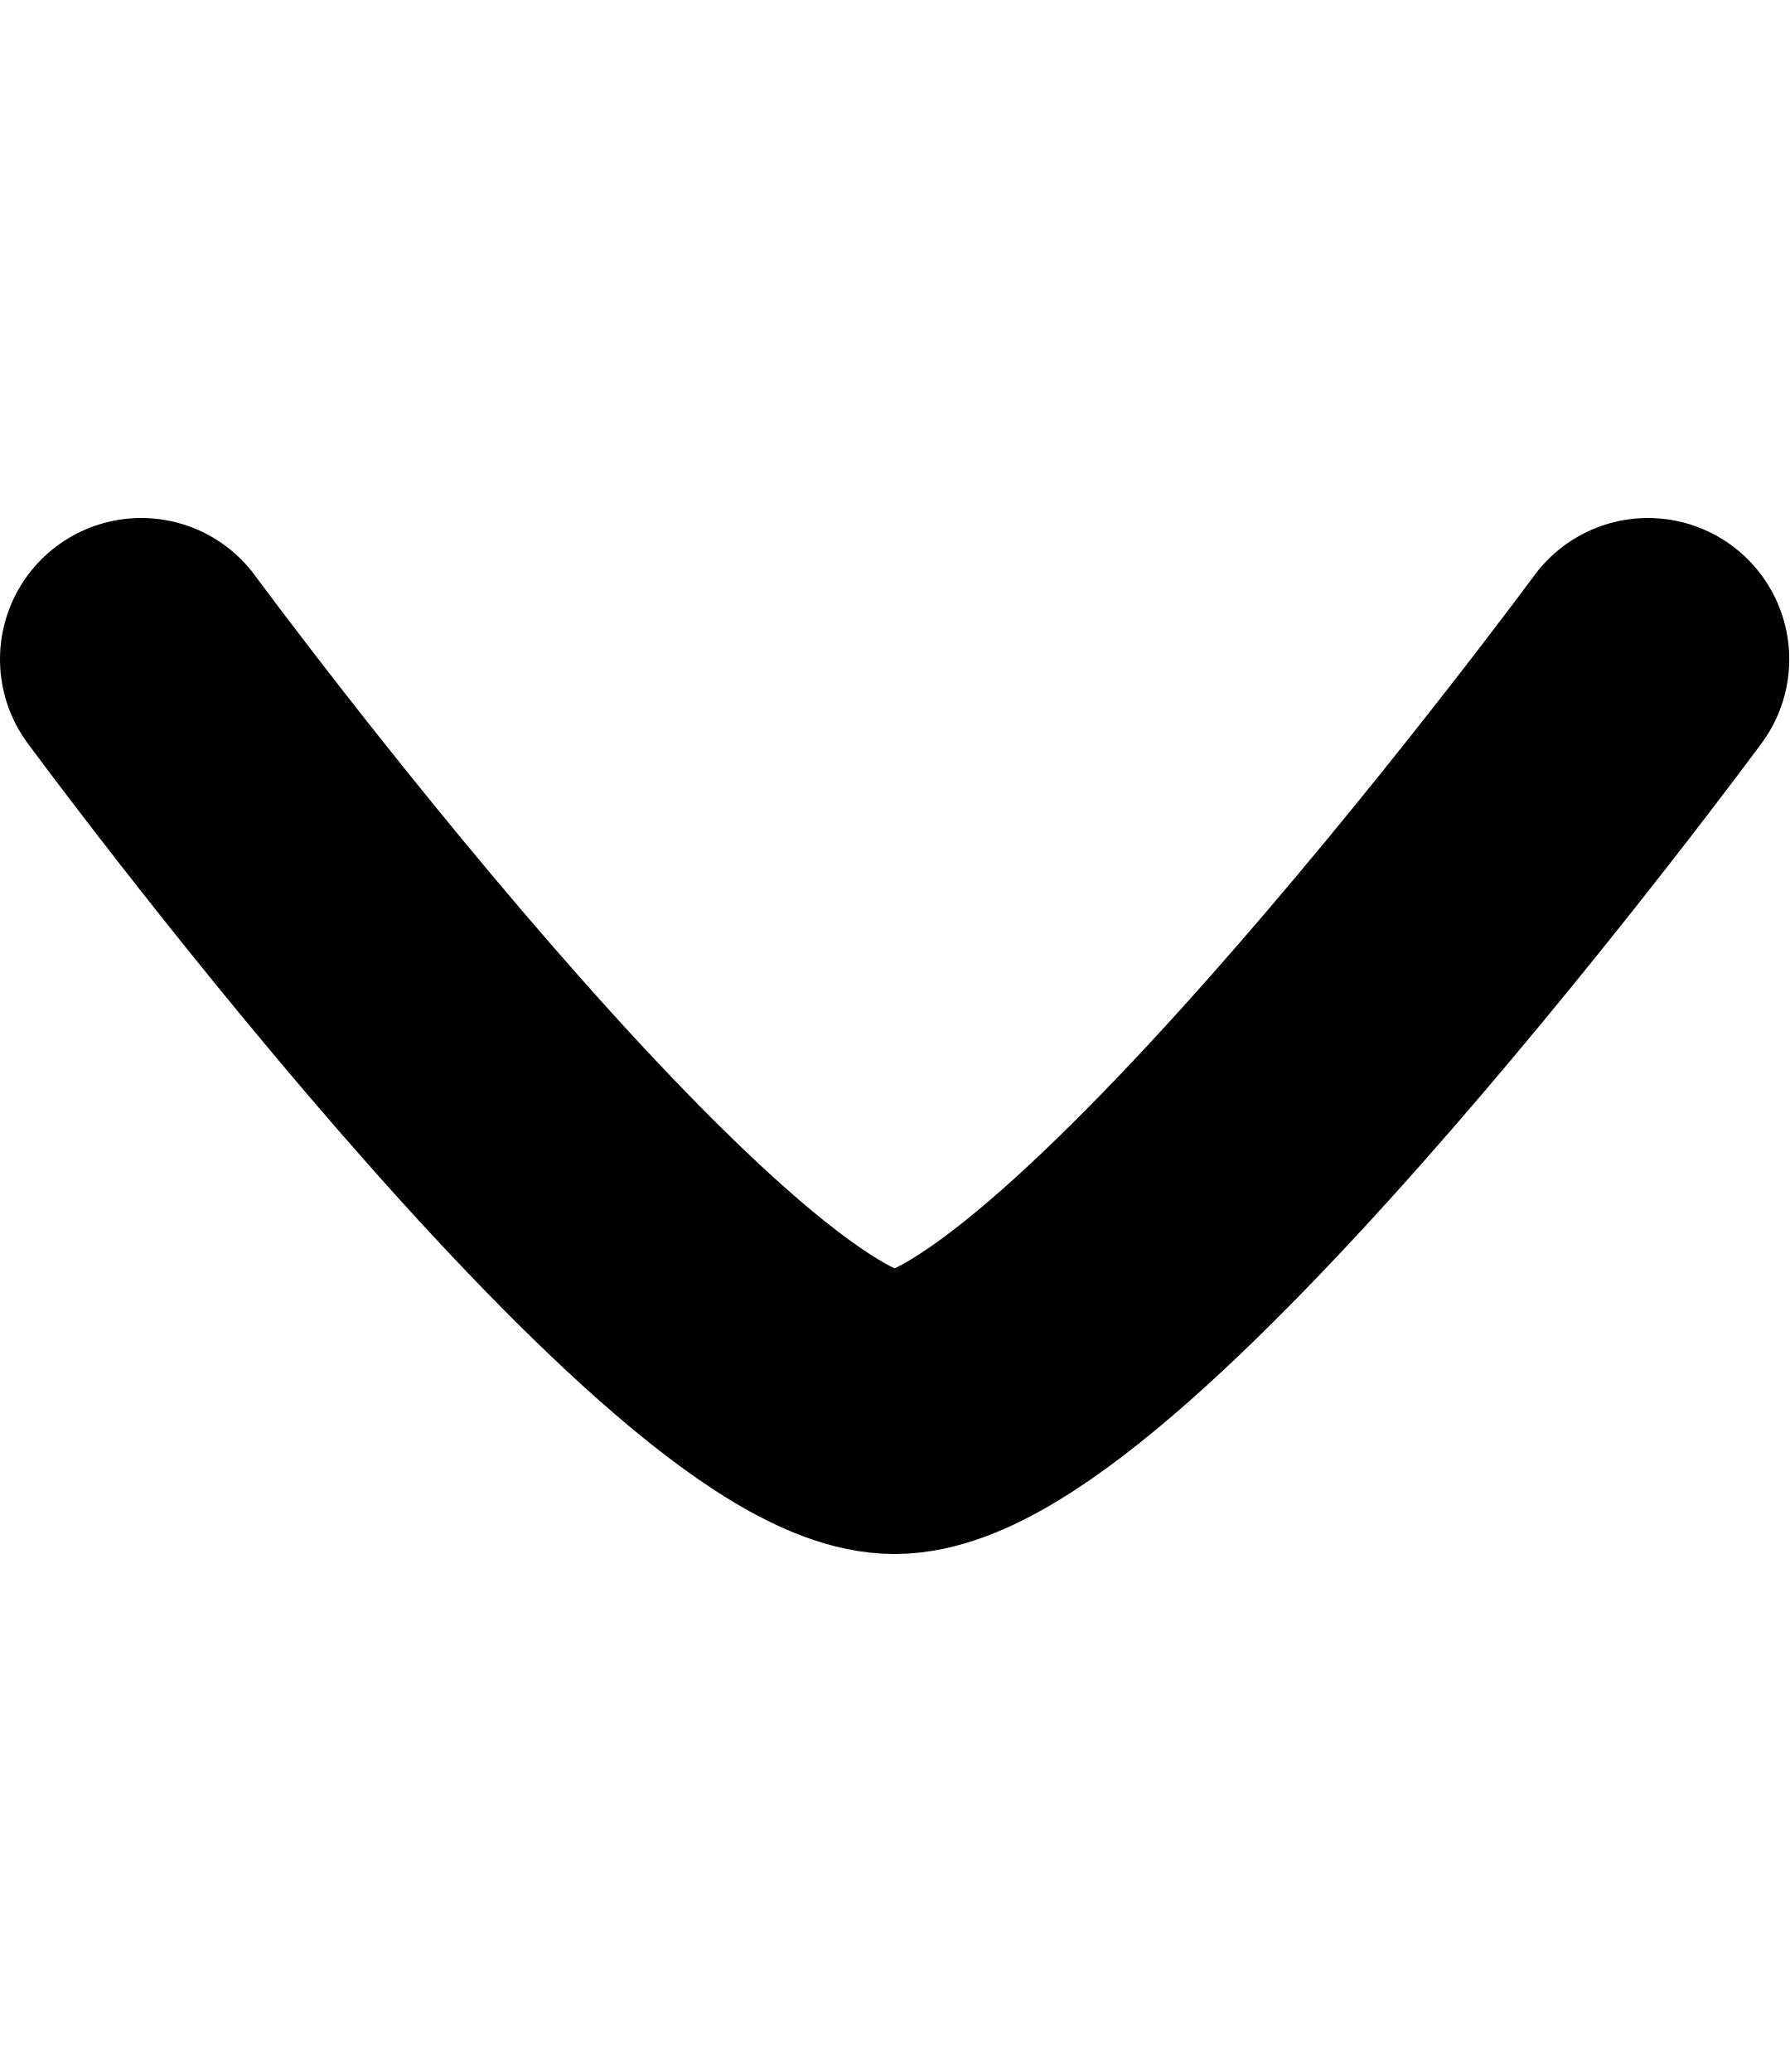
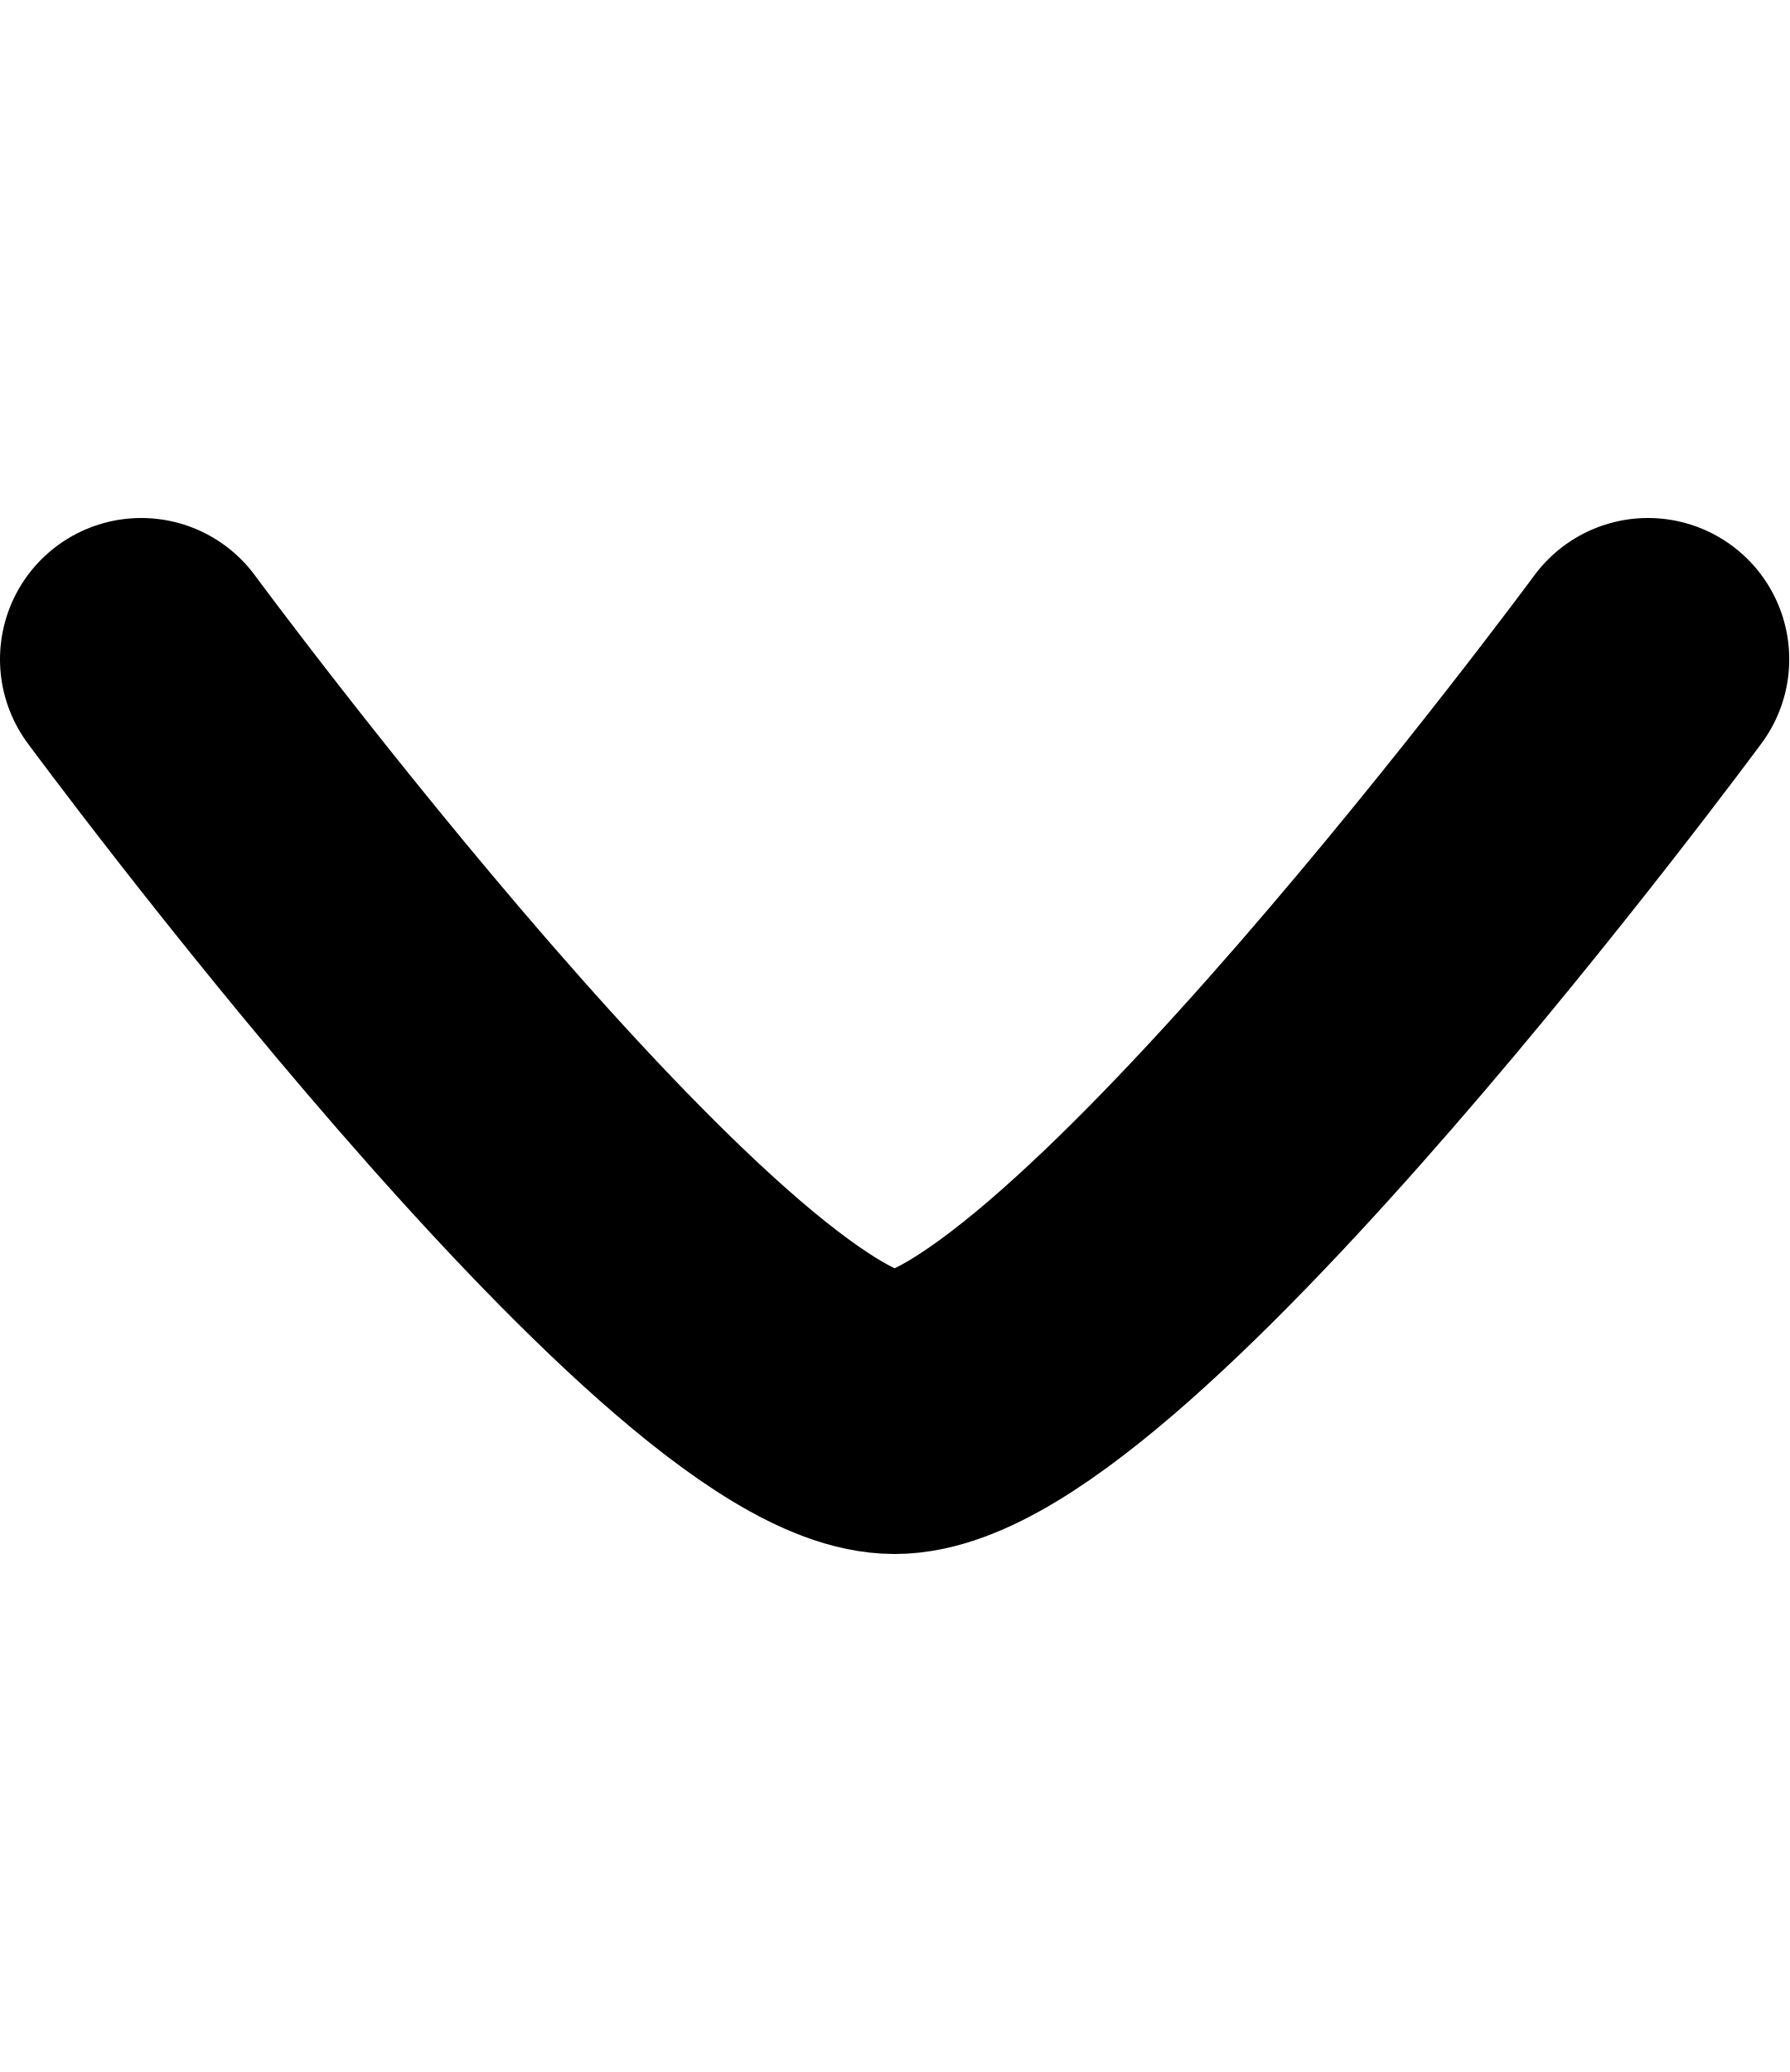
- <svg xmlns="http://www.w3.org/2000/svg" preserveAspectRatio="none" overflow="visible" style="display: block;" width="9.5" height="11" viewBox="0 0 9.5 11" fill="none">
+ <svg xmlns="http://www.w3.org/2000/svg" width="9.5" height="11" fill="none" overflow="visible" preserveAspectRatio="none" style="display:block" viewBox="0 0 9.5 11">
  <g id="Frame 2147260857">
-     <path id="Vector" d="M8.75 3.5C8.75 3.5 5.804 7.5 4.75 7.5C3.696 7.5 0.75 3.5 0.75 3.5" stroke="black" stroke-width="1.5" stroke-linecap="round" stroke-linejoin="round" />
+     <path id="Vector" stroke="#000" stroke-linecap="round" stroke-linejoin="round" stroke-width="1.5" d="M8.75 3.5s-2.95 4-4 4-4-4-4-4" />
  </g>
</svg>
